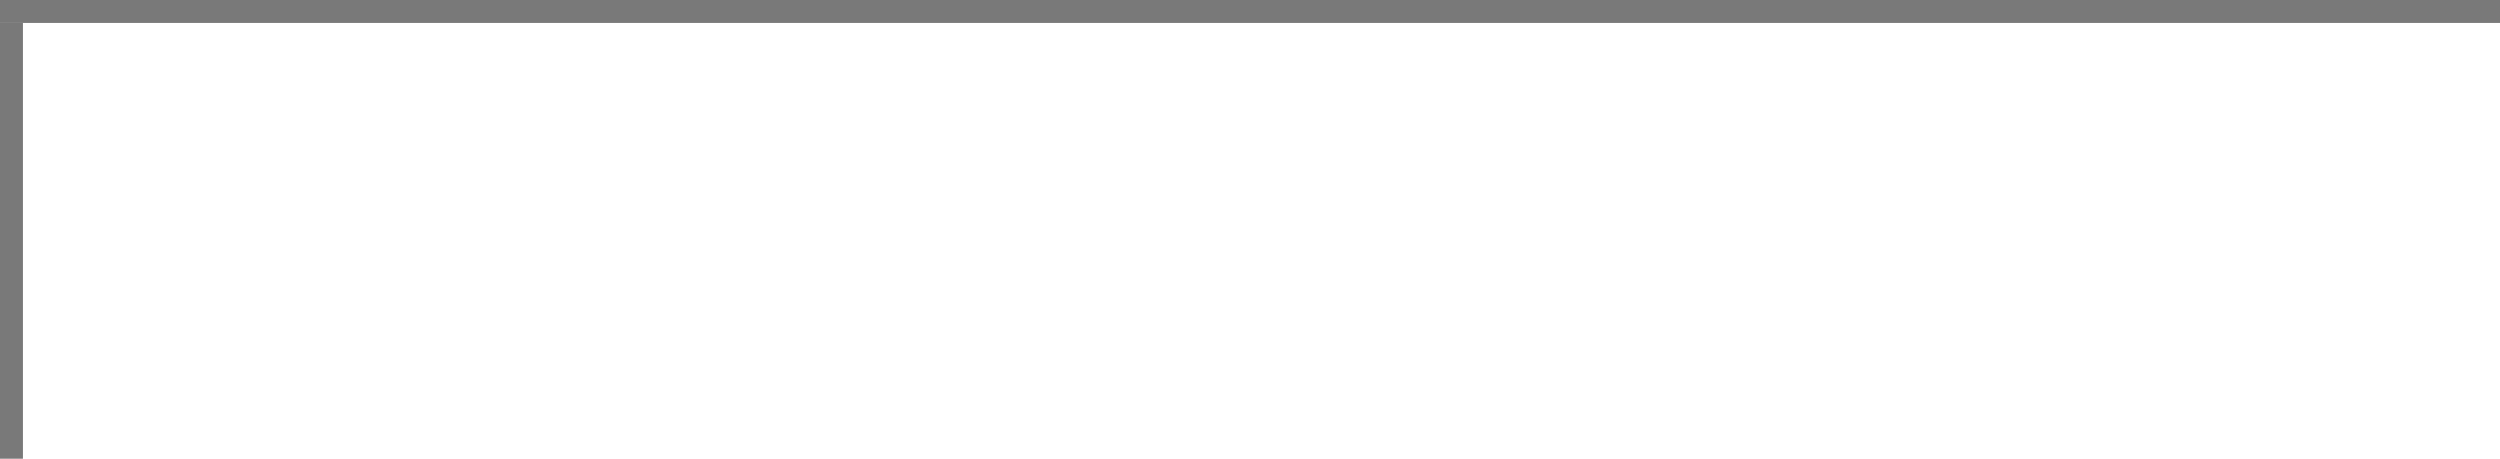
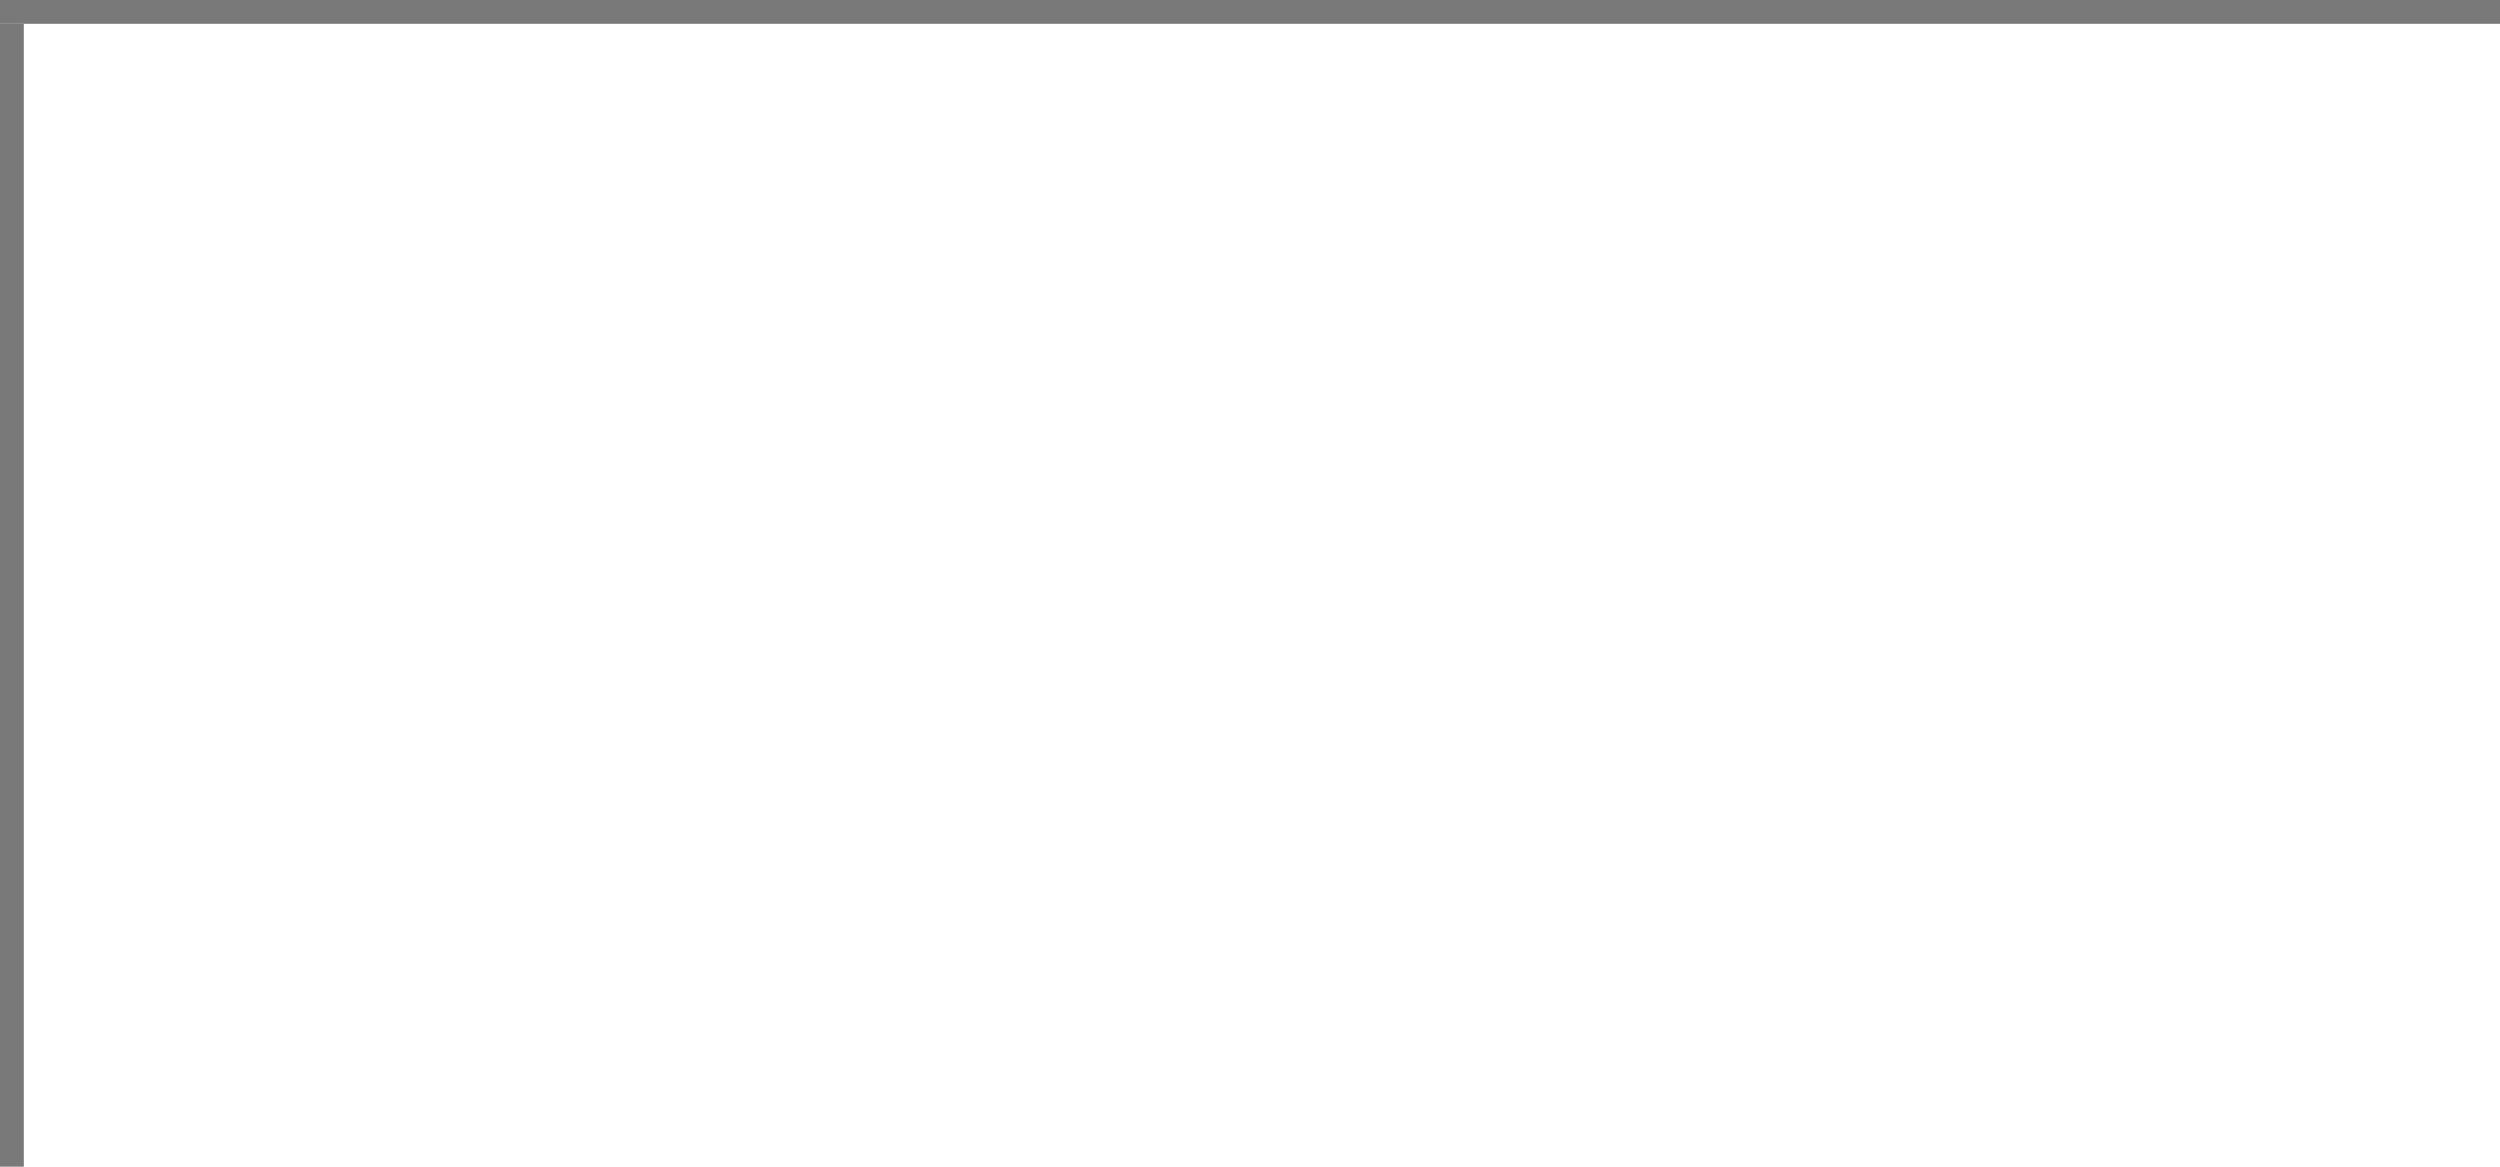
- <svg xmlns="http://www.w3.org/2000/svg" version="1.1" width="109px" height="20px" viewBox="1365 149 109 20">
-   <path d="M 1 1  L 109 1  L 109 20  L 1 20  L 1 1  Z " fill-rule="nonzero" fill="rgba(255, 255, 255, 1)" stroke="none" transform="matrix(1 0 0 1 1365 149 )" class="fill" />
-   <path d="M 0.5 1  L 0.5 20  " stroke-width="1" stroke-dasharray="0" stroke="rgba(121, 121, 121, 1)" fill="none" transform="matrix(1 0 0 1 1365 149 )" class="stroke" />
-   <path d="M 0 0.5  L 109 0.5  " stroke-width="1" stroke-dasharray="0" stroke="rgba(121, 121, 121, 1)" fill="none" transform="matrix(1 0 0 1 1365 149 )" class="stroke" />
+ <svg xmlns="http://www.w3.org/2000/svg" version="1.1" width="105px" height="49px" viewBox="1023 0 105 49">
+   <path d="M 1 1  L 105 1  L 105 49  L 1 49  L 1 1  Z " fill-rule="nonzero" fill="rgba(255, 255, 255, 1)" stroke="none" transform="matrix(1 0 0 1 1023 0 )" class="fill" />
+   <path d="M 0.5 1  L 0.5 49  " stroke-width="1" stroke-dasharray="0" stroke="rgba(121, 121, 121, 1)" fill="none" transform="matrix(1 0 0 1 1023 0 )" class="stroke" />
+   <path d="M 0 0.5  L 105 0.5  " stroke-width="1" stroke-dasharray="0" stroke="rgba(121, 121, 121, 1)" fill="none" transform="matrix(1 0 0 1 1023 0 )" class="stroke" />
</svg>
